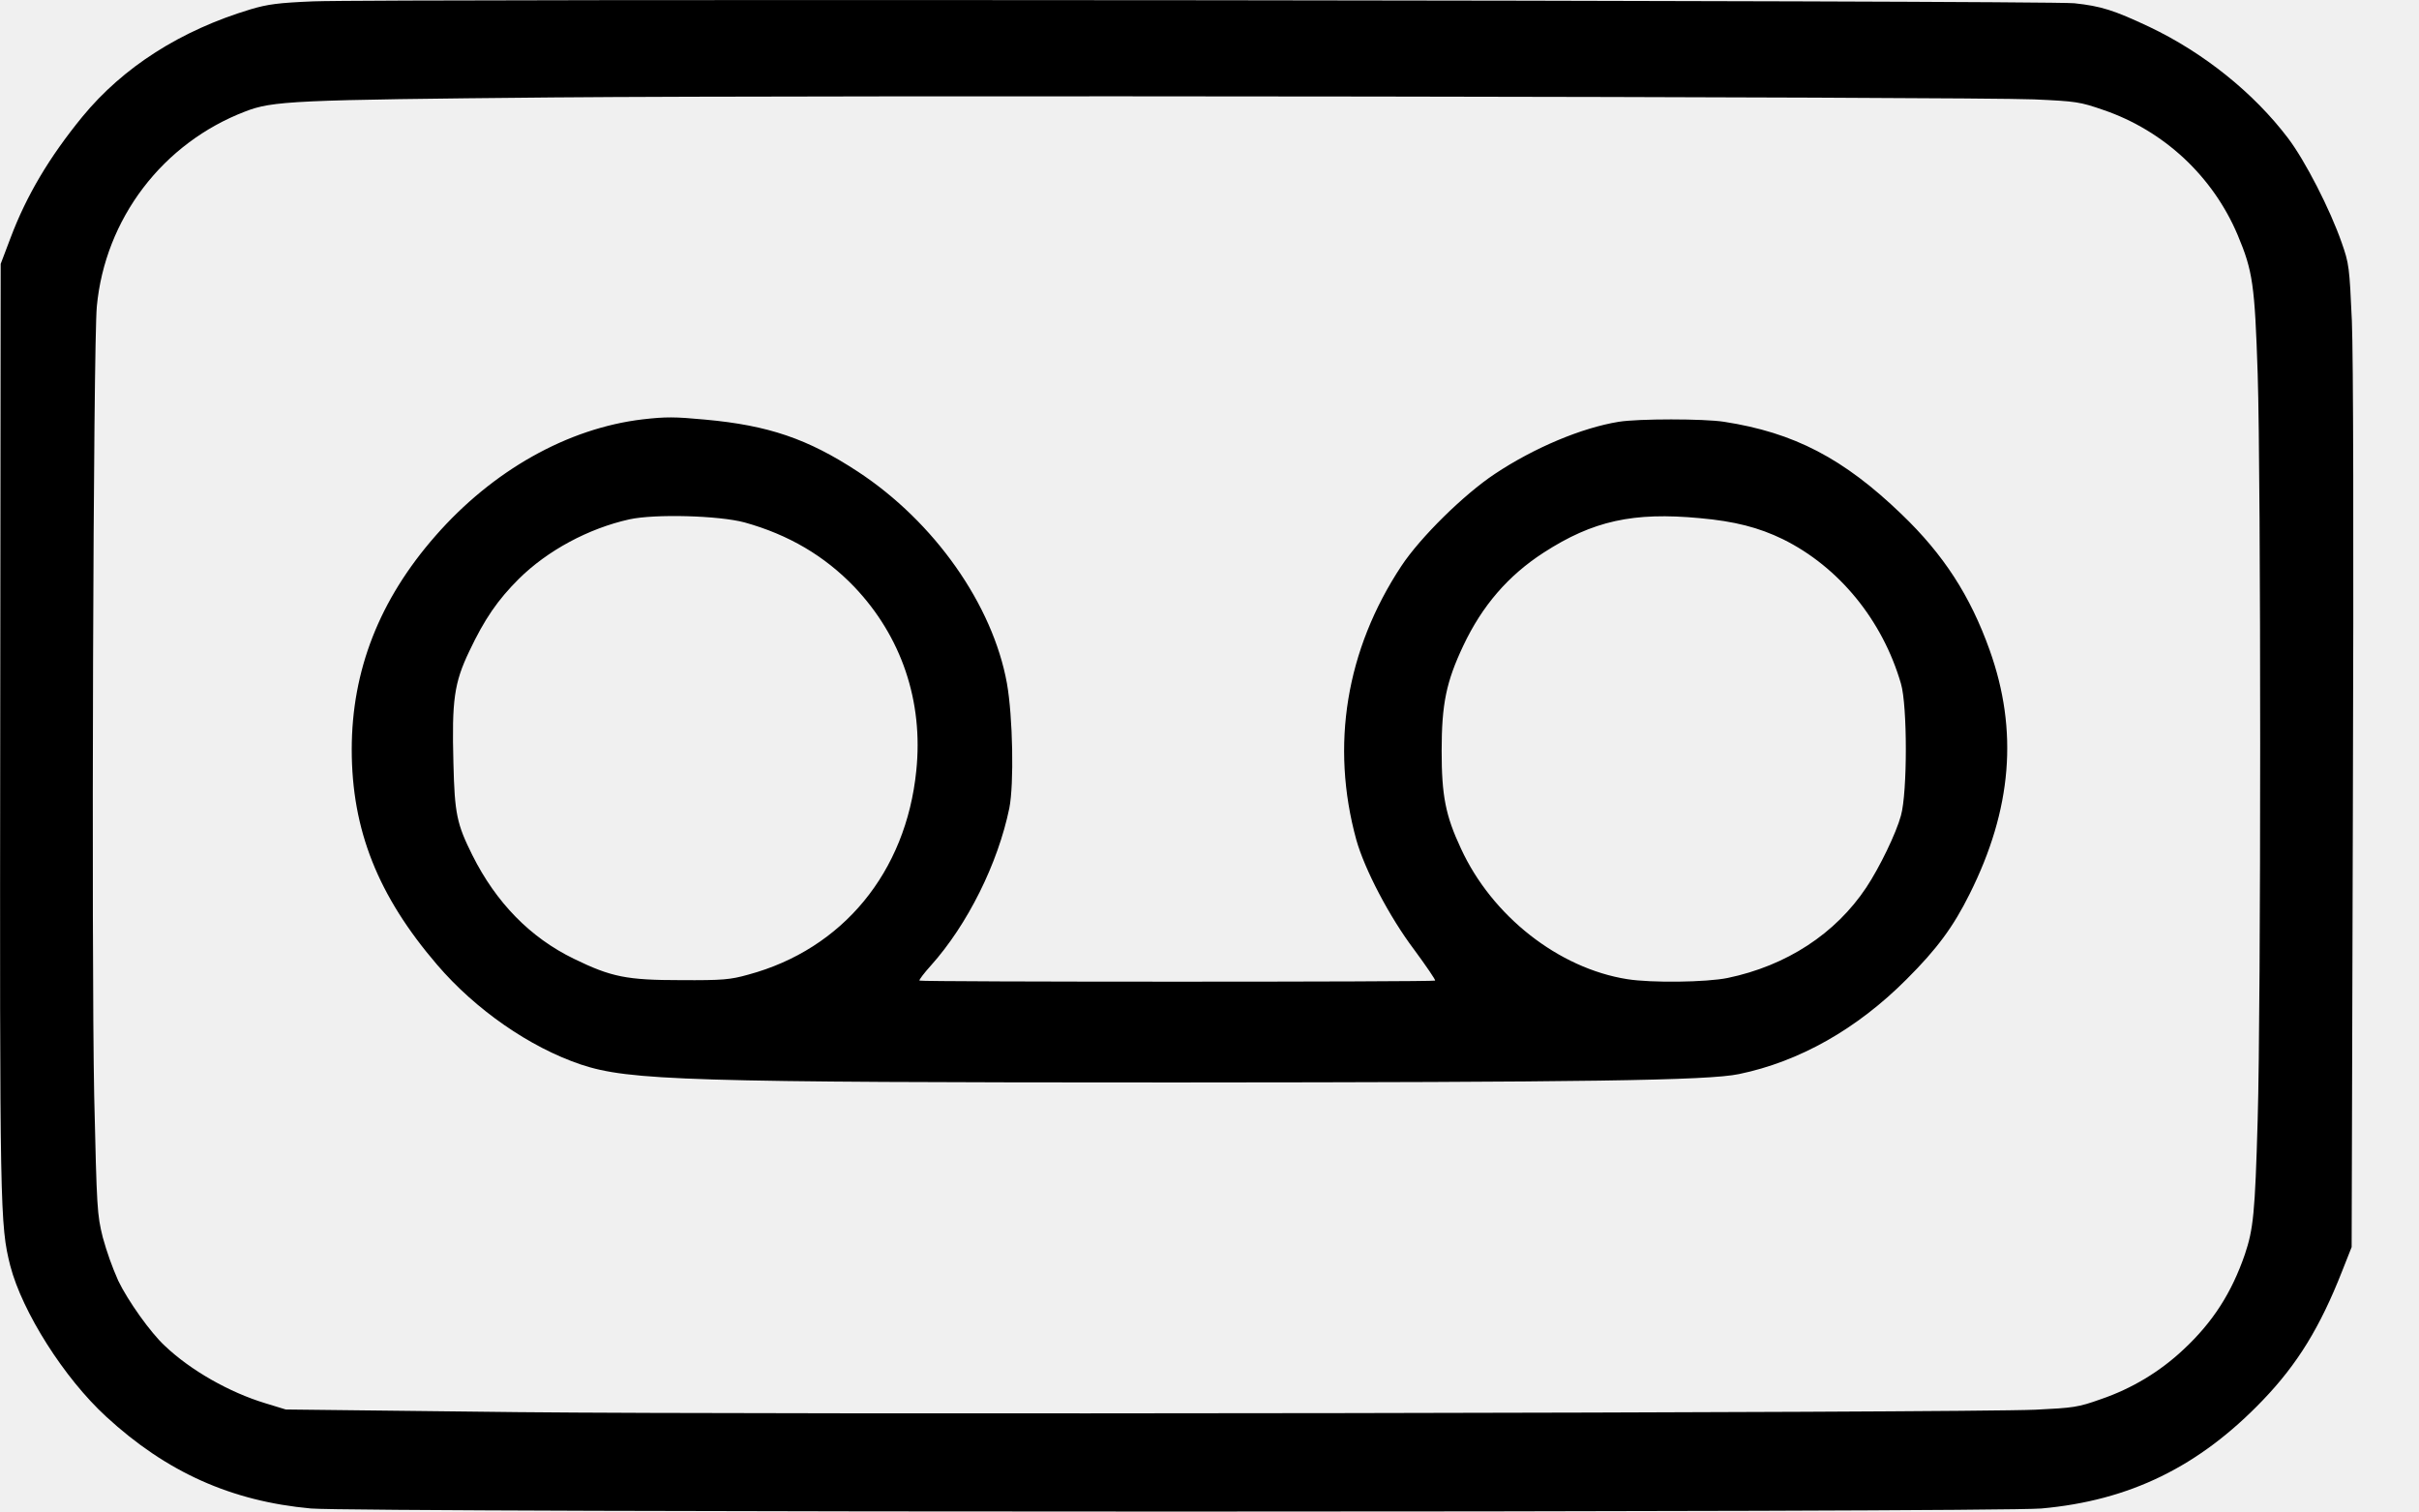
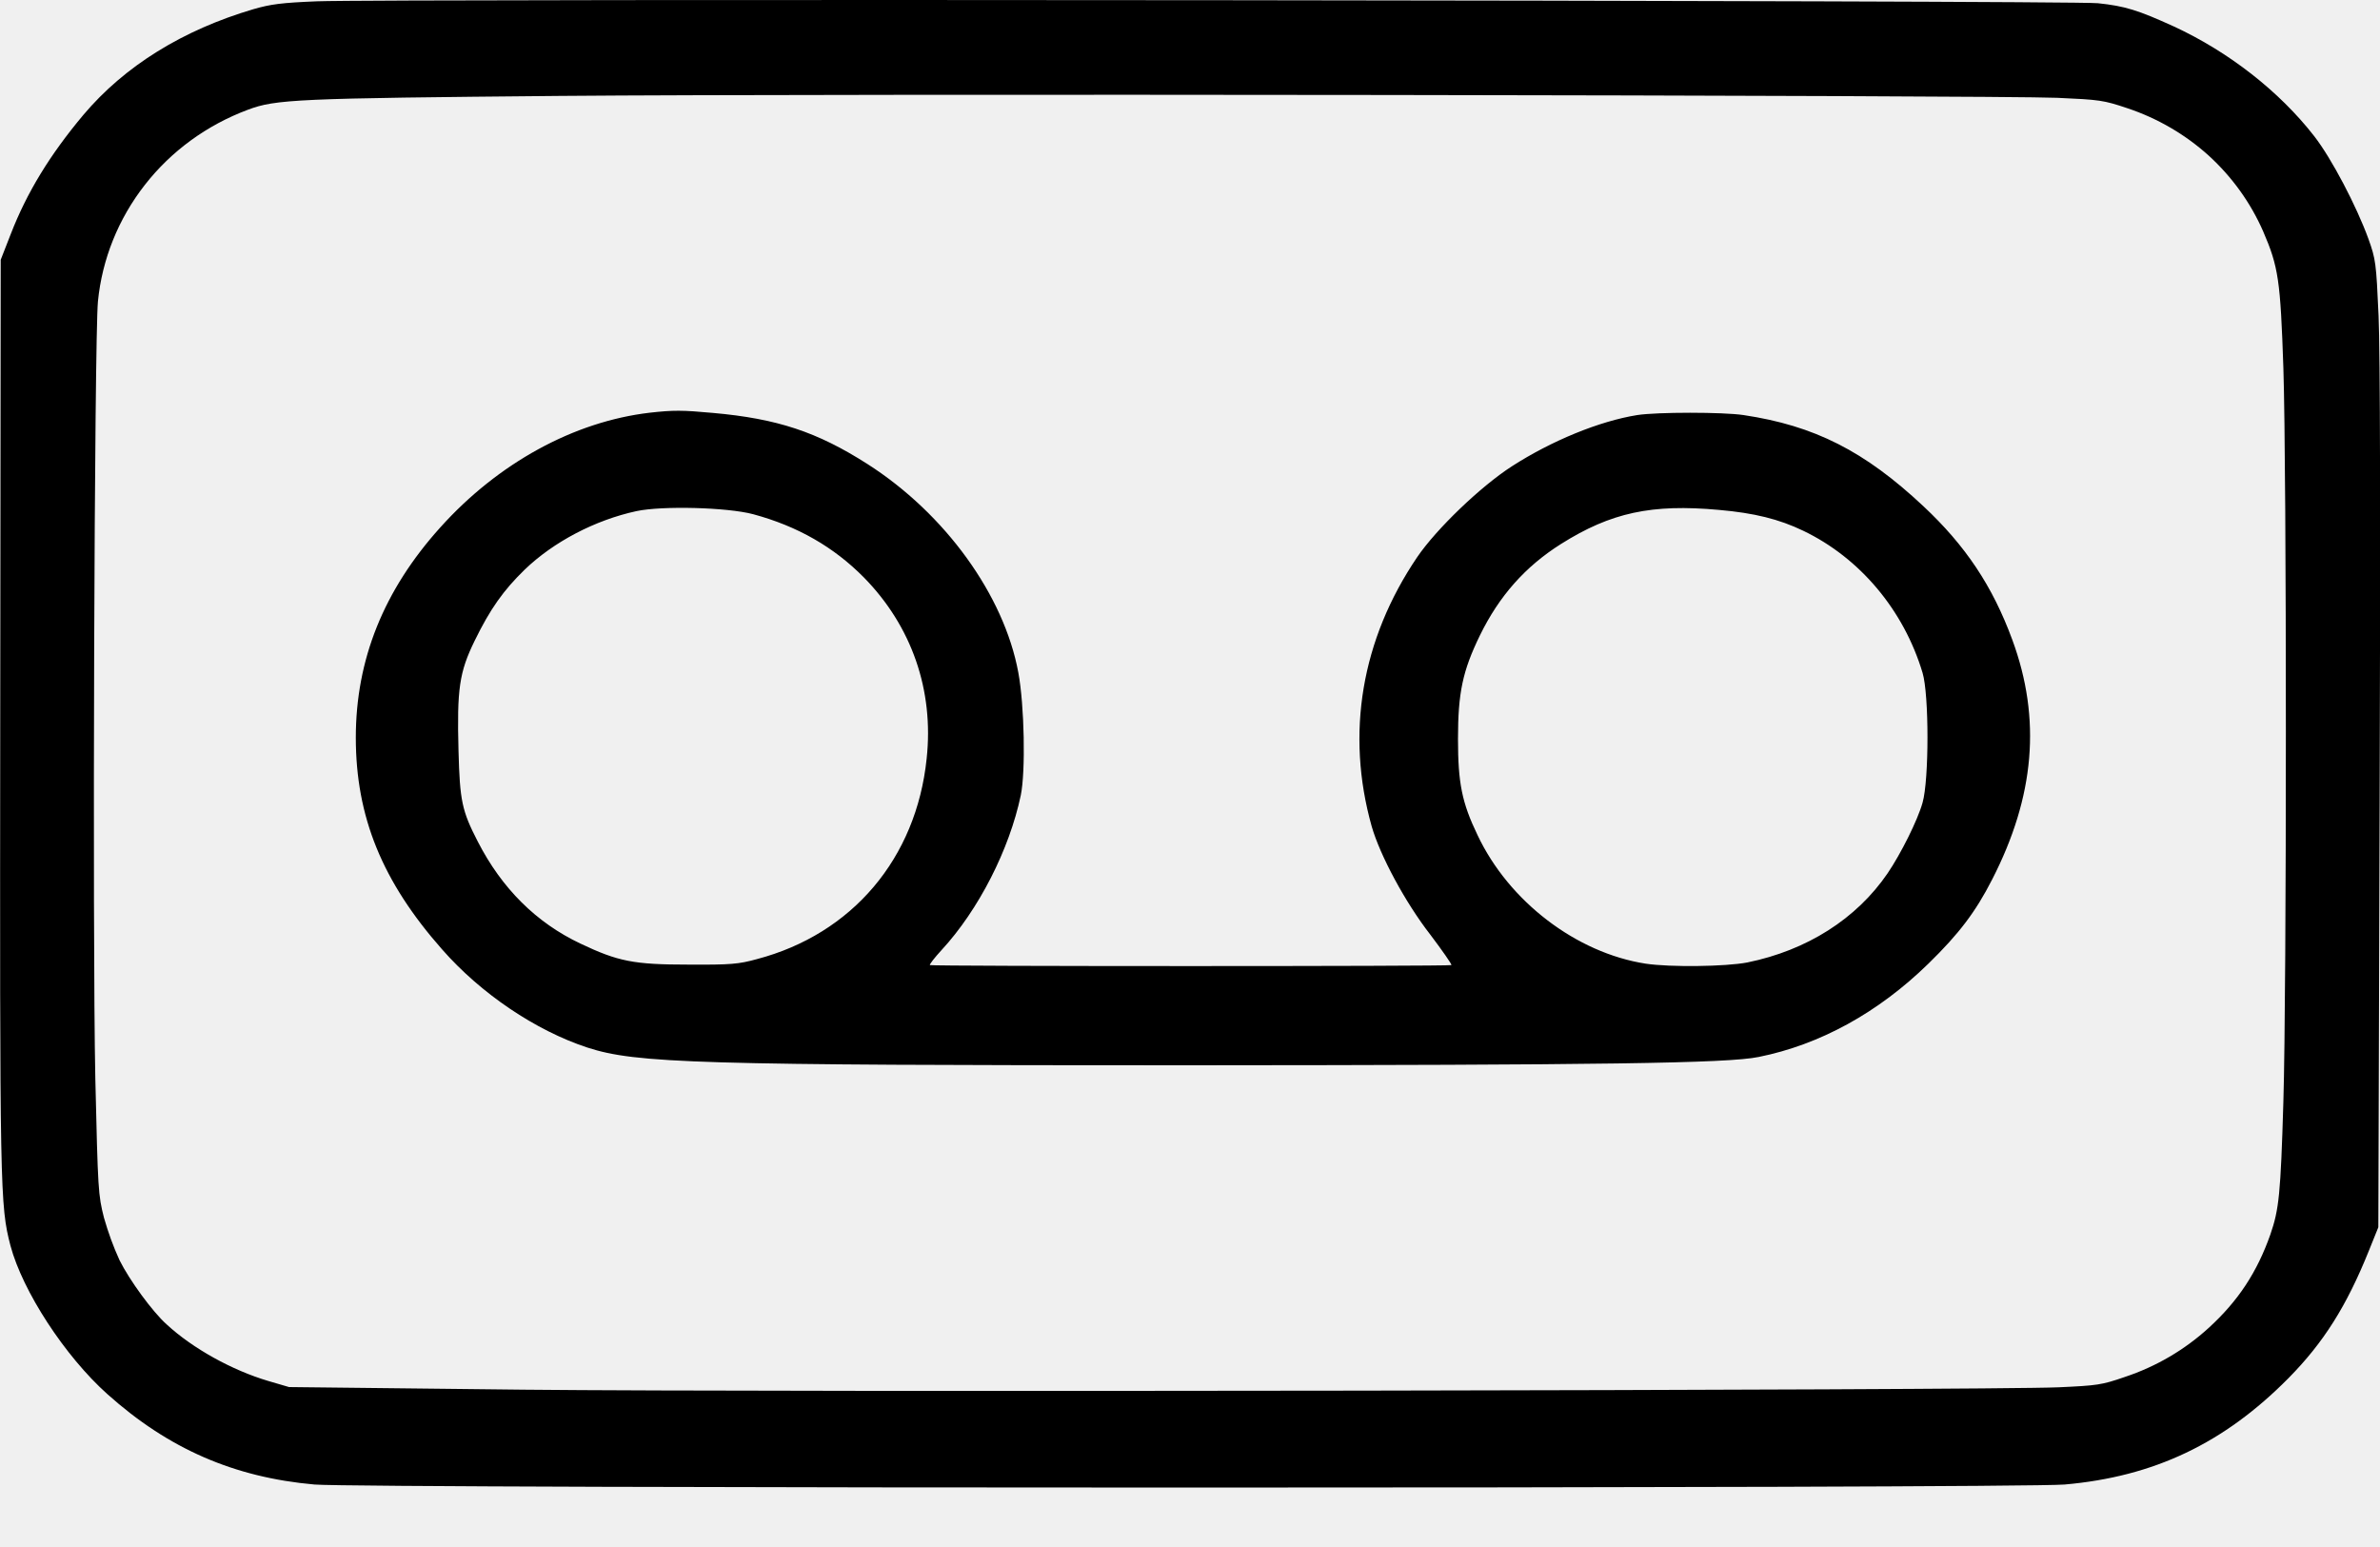
- <svg xmlns="http://www.w3.org/2000/svg" width="32" height="20" viewBox="0 0 32 20" fill="none">
+ <svg xmlns="http://www.w3.org/2000/svg" width="20" height="13" viewBox="0 0 20 13" fill="none">
  <g clip-path="url(#clip0)">
-     <path d="M4.145 0.018C3.684 0.037 3.541 0.056 3.316 0.123C2.39 0.402 1.631 0.886 1.09 1.544C0.651 2.081 0.349 2.59 0.139 3.149L0.009 3.492L0.003 9.599C-0.004 16.031 -0 16.209 0.136 16.749C0.295 17.359 0.848 18.234 1.405 18.745C2.203 19.48 3.061 19.864 4.114 19.96C4.737 20.014 26.391 20.014 27.004 19.96C28.174 19.855 29.09 19.407 29.932 18.529C30.393 18.049 30.692 17.56 30.982 16.822L31.109 16.501L31.125 10.747C31.137 7.062 31.131 4.723 31.112 4.246C31.08 3.531 31.074 3.486 30.978 3.213C30.823 2.768 30.495 2.129 30.269 1.83C29.812 1.226 29.147 0.695 28.432 0.355C27.964 0.135 27.796 0.081 27.44 0.043C27.1 0.005 5.036 -0.017 4.145 0.018ZM26.909 1.315C27.465 1.34 27.513 1.347 27.825 1.455C28.221 1.59 28.583 1.808 28.89 2.093C29.196 2.379 29.439 2.725 29.602 3.111C29.802 3.588 29.827 3.769 29.866 4.945C29.91 6.325 29.91 13.335 29.866 14.813C29.831 16.059 29.808 16.263 29.697 16.596C29.522 17.105 29.274 17.493 28.886 17.855C28.573 18.15 28.2 18.374 27.793 18.513C27.488 18.622 27.43 18.628 26.925 18.653C25.98 18.695 10.157 18.72 6.848 18.685L3.78 18.65L3.509 18.567C3.036 18.424 2.521 18.132 2.181 17.808C1.993 17.636 1.691 17.21 1.564 16.946C1.482 16.761 1.414 16.569 1.36 16.374C1.284 16.066 1.281 16.008 1.246 14.498C1.208 12.585 1.233 4.545 1.281 4.052C1.335 3.483 1.548 2.941 1.894 2.486C2.24 2.031 2.706 1.682 3.239 1.477C3.605 1.334 3.872 1.321 7.325 1.289C10.895 1.258 26.066 1.28 26.909 1.315Z" fill="black" />
-     <path d="M8.5 5.549C7.508 5.667 6.516 6.226 5.76 7.091C5.019 7.936 4.653 8.871 4.653 9.917C4.653 10.982 5 11.853 5.782 12.765C6.291 13.36 7.006 13.856 7.683 14.085C8.322 14.298 9.107 14.323 15.558 14.323C20.956 14.32 22.594 14.298 23.004 14.212C23.802 14.047 24.565 13.617 25.223 12.956C25.624 12.556 25.84 12.263 26.056 11.828C26.616 10.709 26.701 9.666 26.32 8.601C26.062 7.879 25.709 7.336 25.156 6.805C24.387 6.064 23.732 5.724 22.807 5.581C22.54 5.539 21.672 5.539 21.414 5.581C20.925 5.66 20.295 5.924 19.774 6.271C19.367 6.541 18.788 7.11 18.537 7.491C17.806 8.598 17.599 9.863 17.942 11.112C18.051 11.5 18.378 12.13 18.709 12.568C18.868 12.784 18.992 12.966 18.985 12.975C18.963 12.994 12.185 12.994 12.163 12.975C12.156 12.966 12.223 12.877 12.315 12.775C12.799 12.235 13.202 11.424 13.352 10.693C13.415 10.375 13.399 9.485 13.32 9.04C13.132 8.003 12.363 6.906 11.346 6.239C10.687 5.807 10.166 5.628 9.327 5.552C8.923 5.514 8.805 5.514 8.5 5.549ZM9.851 6.913C10.433 7.075 10.907 7.355 11.301 7.765C11.924 8.42 12.217 9.278 12.121 10.2C11.985 11.541 11.148 12.559 9.899 12.896C9.661 12.963 9.559 12.972 9.009 12.969C8.29 12.969 8.087 12.928 7.591 12.686C7.015 12.406 6.564 11.945 6.249 11.316C6.043 10.902 6.014 10.769 5.998 10.095C5.976 9.262 6.008 9.036 6.208 8.617C6.411 8.188 6.586 7.936 6.863 7.66C7.241 7.285 7.785 6.992 8.325 6.872C8.662 6.798 9.511 6.821 9.851 6.913ZM22.486 6.856C22.947 6.897 23.268 6.98 23.586 7.135C24.326 7.501 24.902 8.204 25.147 9.046C25.233 9.338 25.233 10.483 25.147 10.791C25.083 11.027 24.864 11.478 24.689 11.742C24.282 12.355 23.633 12.778 22.855 12.94C22.572 12.998 21.843 13.007 21.526 12.956C20.619 12.813 19.736 12.12 19.326 11.227C19.122 10.791 19.071 10.527 19.071 9.936C19.071 9.313 19.132 9.021 19.357 8.544C19.608 8.013 19.952 7.615 20.419 7.313C21.071 6.891 21.605 6.773 22.486 6.856Z" fill="black" />
+     <path d="M2.664 0.011C2.367 0.023 2.275 0.035 2.13 0.077C1.536 0.252 1.048 0.554 0.701 0.965C0.419 1.301 0.225 1.619 0.09 1.968L0.006 2.183L0.002 6C-0.002 10.019 3.72179e-05 10.13 0.088 10.468C0.19 10.85 0.545 11.396 0.903 11.716C1.416 12.175 1.967 12.415 2.643 12.475C3.043 12.509 16.955 12.509 17.349 12.475C18.101 12.409 18.689 12.129 19.231 11.581C19.527 11.281 19.719 10.975 19.905 10.514L19.986 10.313L19.997 6.717C20.005 4.414 20.001 2.952 19.988 2.654C19.968 2.207 19.964 2.179 19.903 2.008C19.802 1.73 19.592 1.33 19.447 1.144C19.153 0.766 18.726 0.434 18.267 0.222C17.966 0.085 17.858 0.051 17.629 0.027C17.411 0.003 3.235 -0.011 2.664 0.011ZM17.288 0.822C17.646 0.838 17.676 0.842 17.876 0.909C18.131 0.994 18.364 1.13 18.561 1.308C18.757 1.487 18.913 1.704 19.018 1.944C19.147 2.242 19.163 2.356 19.188 3.091C19.216 3.953 19.216 8.334 19.188 9.258C19.165 10.037 19.151 10.164 19.079 10.373C18.967 10.691 18.808 10.933 18.559 11.16C18.357 11.344 18.118 11.484 17.856 11.571C17.66 11.639 17.623 11.643 17.298 11.658C16.692 11.684 6.526 11.7 4.4 11.678L2.429 11.656L2.255 11.605C1.951 11.515 1.62 11.332 1.401 11.13C1.281 11.023 1.087 10.756 1.005 10.591C0.952 10.476 0.909 10.356 0.874 10.234C0.825 10.041 0.823 10.005 0.801 9.062C0.776 7.865 0.793 2.841 0.823 2.533C0.858 2.177 0.995 1.838 1.217 1.554C1.439 1.269 1.739 1.051 2.081 0.923C2.316 0.834 2.488 0.826 4.706 0.806C7 0.786 16.747 0.8 17.288 0.822Z" fill="black" />
+     <path d="M5.461 3.468C4.824 3.542 4.186 3.891 3.7 4.432C3.224 4.96 2.99 5.544 2.99 6.198C2.99 6.864 3.212 7.408 3.715 7.978C4.041 8.35 4.501 8.66 4.936 8.803C5.347 8.936 5.851 8.952 9.995 8.952C13.464 8.95 14.516 8.936 14.779 8.882C15.292 8.779 15.782 8.511 16.205 8.098C16.462 7.847 16.601 7.664 16.74 7.392C17.099 6.693 17.155 6.041 16.91 5.376C16.744 4.925 16.517 4.585 16.162 4.253C15.668 3.79 15.247 3.577 14.652 3.488C14.481 3.462 13.923 3.462 13.758 3.488C13.443 3.538 13.039 3.703 12.704 3.919C12.442 4.088 12.071 4.444 11.909 4.682C11.44 5.374 11.307 6.164 11.527 6.945C11.597 7.188 11.807 7.581 12.02 7.855C12.122 7.99 12.201 8.104 12.197 8.11C12.183 8.121 7.828 8.121 7.814 8.11C7.81 8.104 7.853 8.048 7.912 7.984C8.223 7.647 8.482 7.14 8.578 6.683C8.619 6.484 8.609 5.928 8.557 5.65C8.437 5.002 7.943 4.317 7.289 3.899C6.866 3.629 6.531 3.518 5.992 3.47C5.733 3.446 5.657 3.446 5.461 3.468ZM6.329 4.321C6.703 4.422 7.007 4.597 7.26 4.853C7.661 5.262 7.849 5.799 7.787 6.375C7.7 7.213 7.162 7.849 6.36 8.06C6.207 8.102 6.141 8.108 5.788 8.106C5.326 8.106 5.195 8.08 4.877 7.929C4.507 7.754 4.217 7.466 4.015 7.072C3.882 6.814 3.864 6.731 3.853 6.309C3.839 5.789 3.86 5.648 3.988 5.386C4.119 5.117 4.231 4.96 4.409 4.787C4.652 4.553 5.001 4.37 5.349 4.295C5.565 4.249 6.111 4.263 6.329 4.321ZM14.446 4.285C14.742 4.311 14.949 4.362 15.153 4.46C15.629 4.688 15.998 5.127 16.156 5.654C16.211 5.837 16.211 6.552 16.156 6.745C16.115 6.892 15.974 7.174 15.862 7.339C15.6 7.722 15.184 7.986 14.683 8.088C14.501 8.123 14.034 8.129 13.829 8.098C13.247 8.008 12.679 7.575 12.416 7.017C12.285 6.745 12.252 6.58 12.252 6.21C12.252 5.821 12.291 5.638 12.436 5.34C12.598 5.008 12.818 4.76 13.118 4.571C13.537 4.307 13.88 4.233 14.446 4.285Z" fill="black" />
  </g>
  <defs>
    <clipPath id="clip0">
-       <rect width="31.13" height="20" fill="white" />
+       <rect width="20" height="12.5" fill="white" />
    </clipPath>
  </defs>
</svg>
